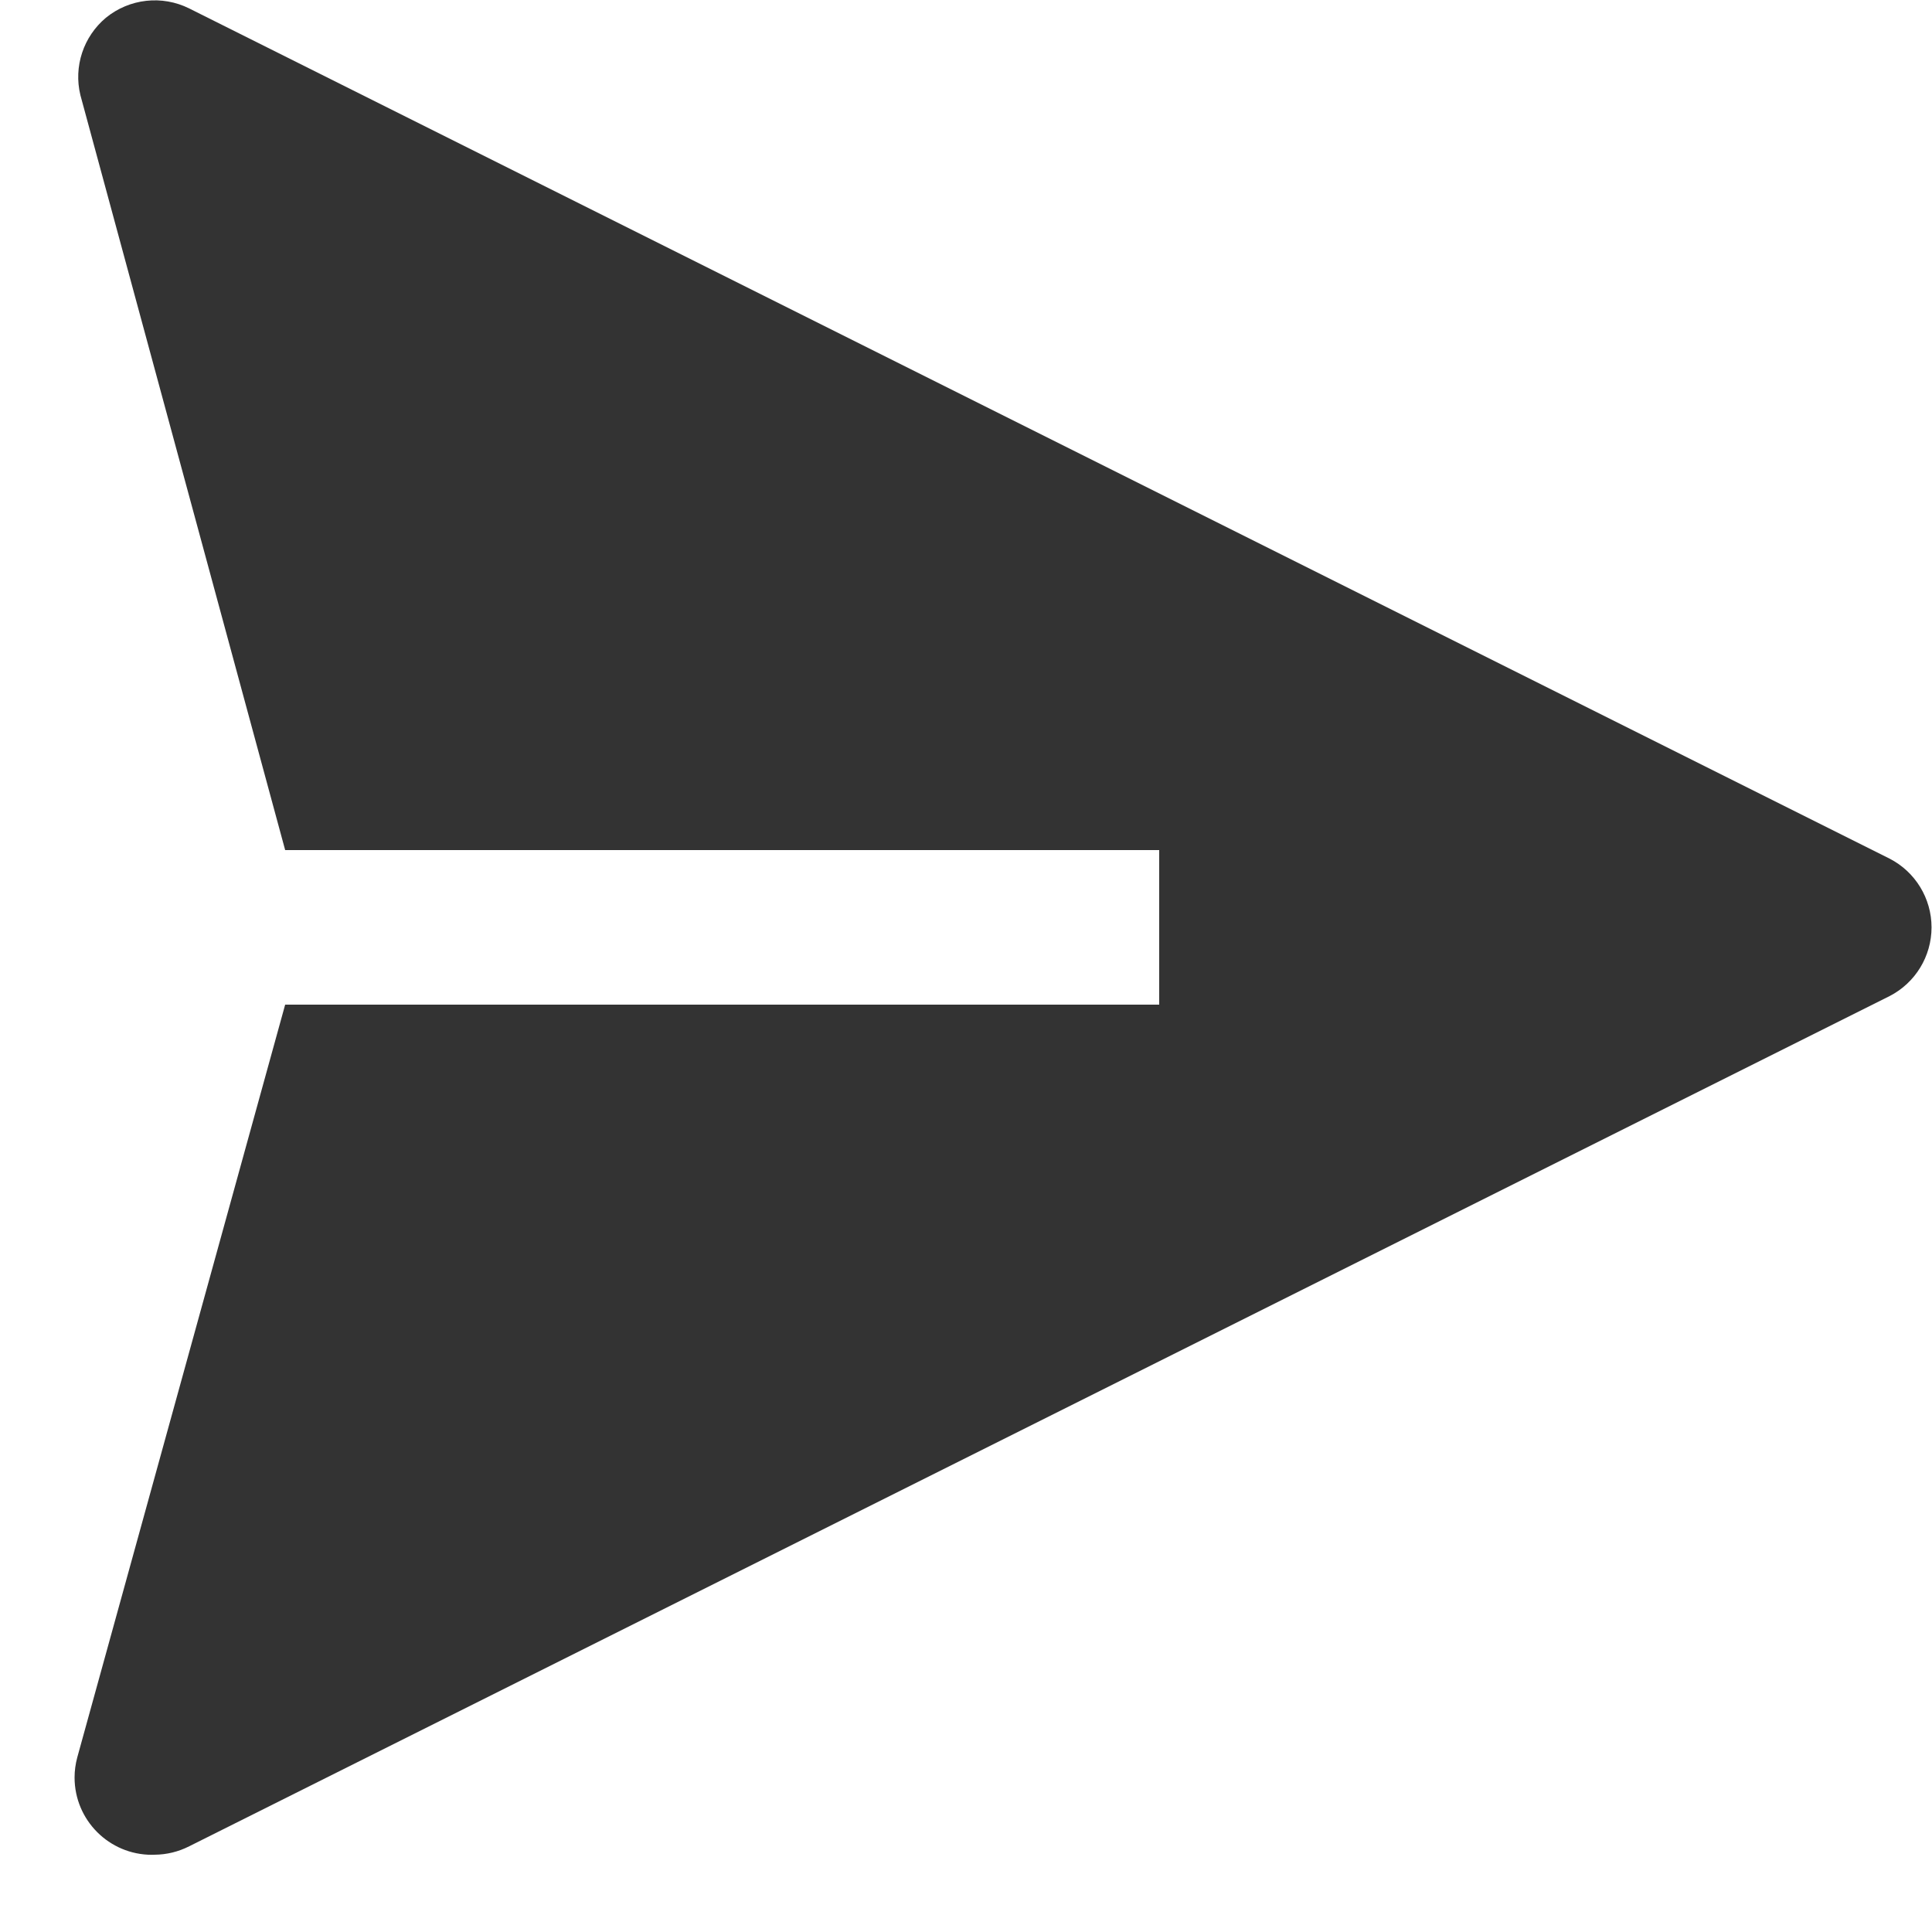
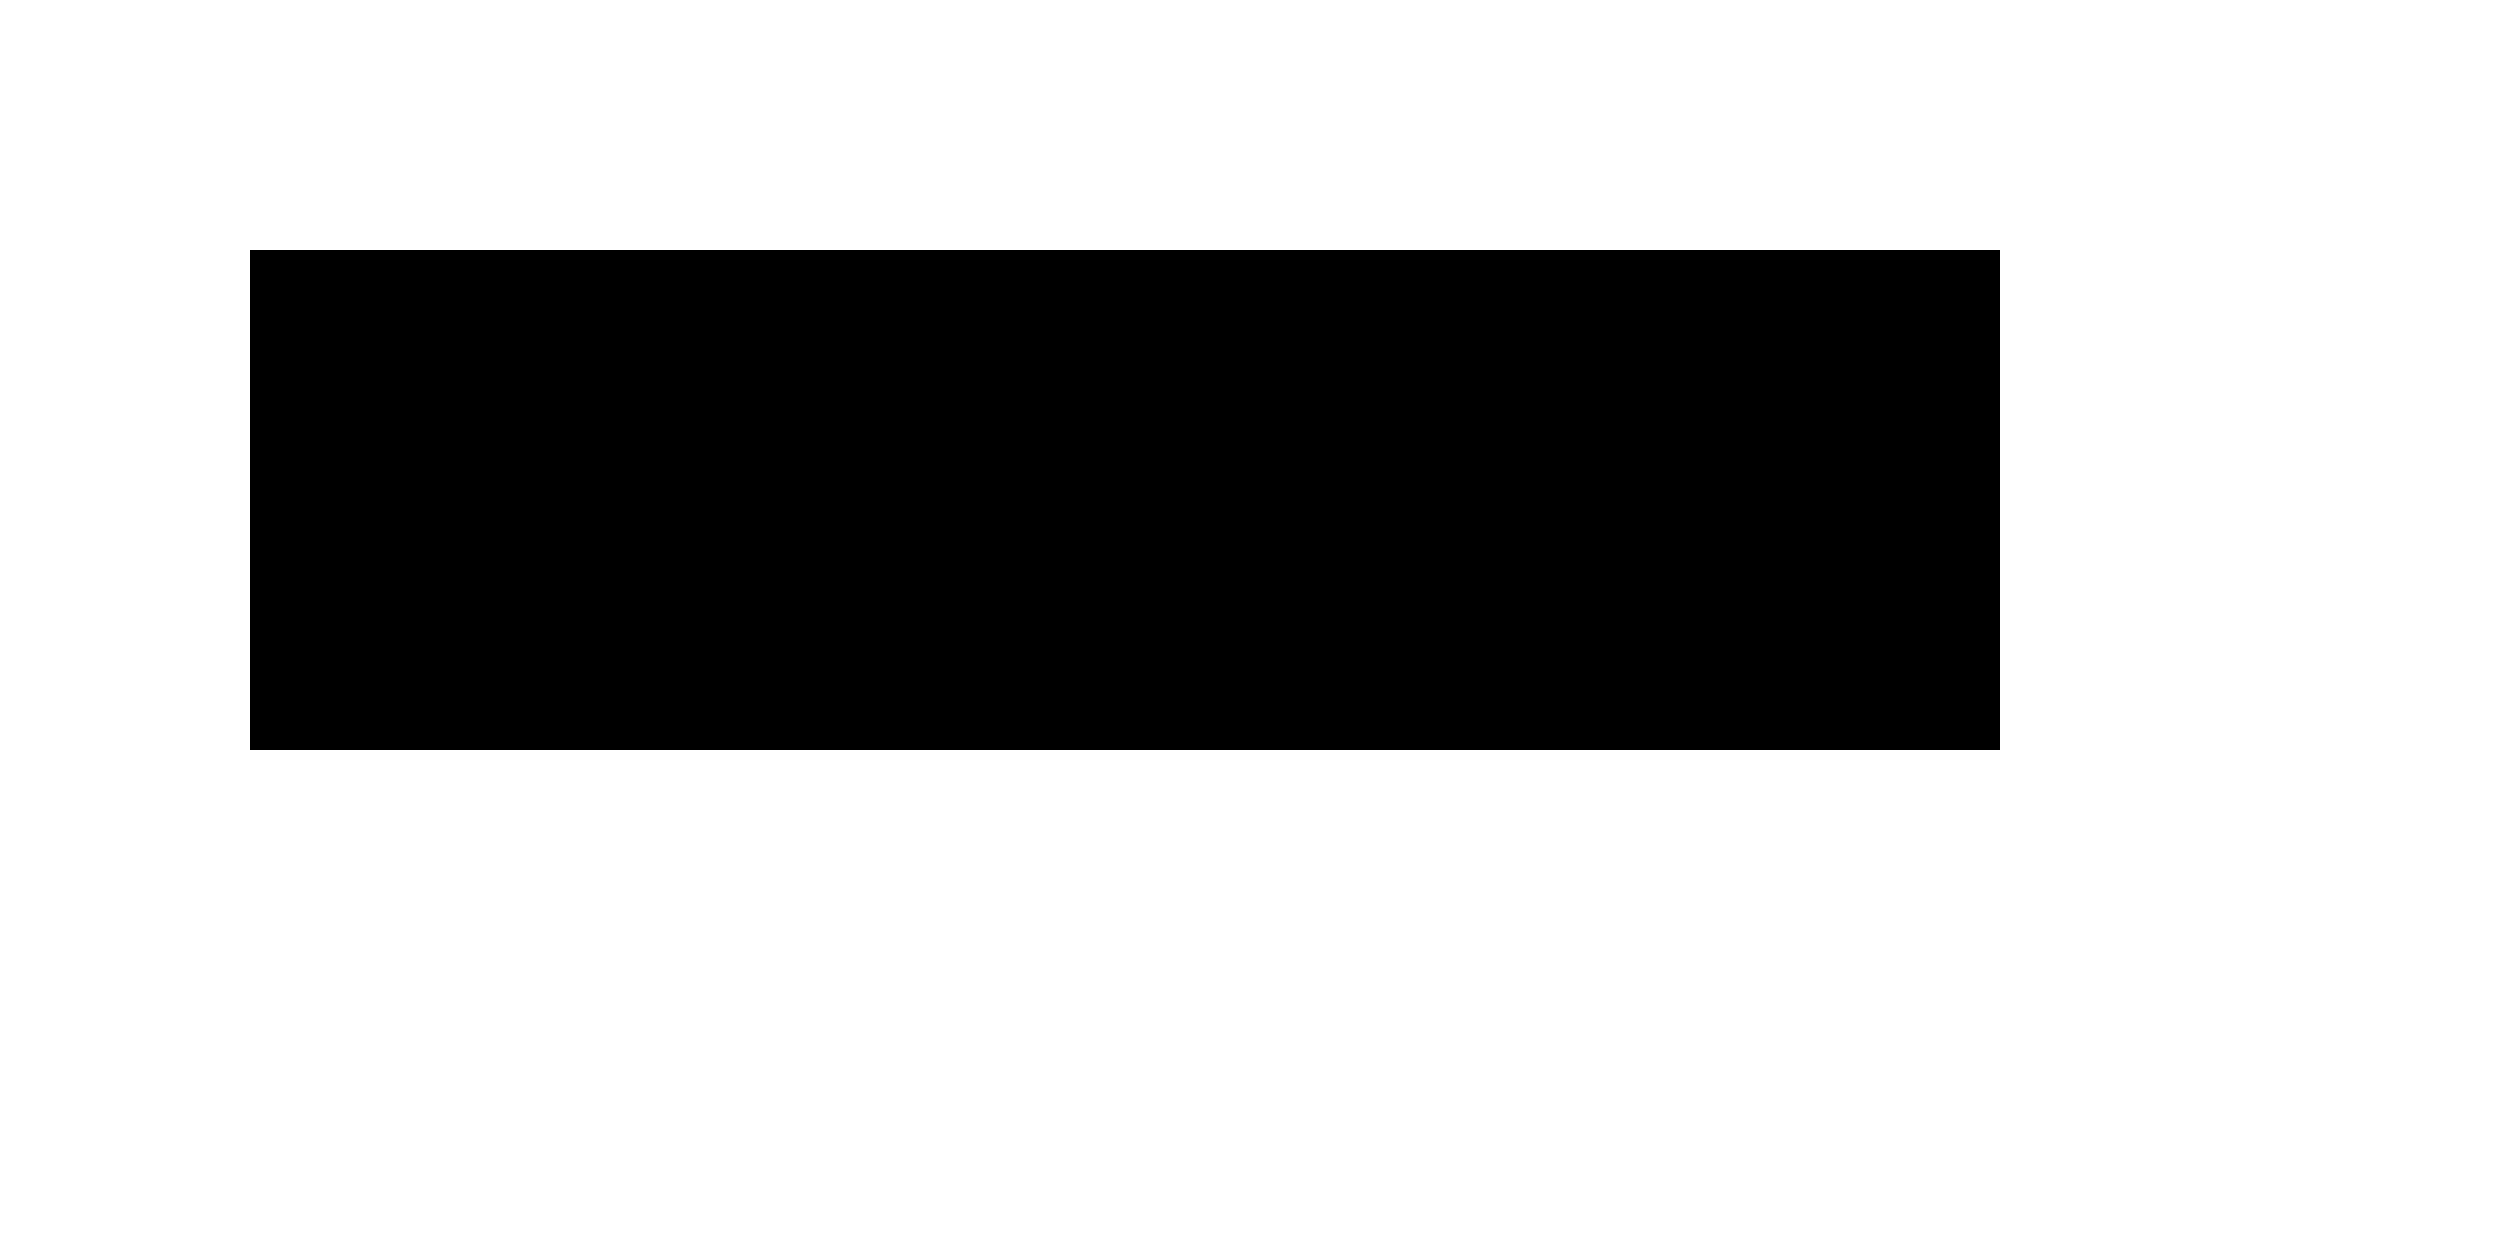
- <svg xmlns="http://www.w3.org/2000/svg" version="1.1" width="25px" height="25px">
-   <g transform="matrix(1 0 0 1 -444 -850 )">
-     <path d="M 24.994 12  C 24.994 11.625  24.784 11.281  24.45 11.11  L 2.45 0.11  C 2.098 -0.066  1.675 -0.019  1.37 0.23  C 1.079 0.474  0.951 0.861  1.04 1.23  L 3.69 11  L 15 11  L 15 13  L 3.69 13  L 1 22.74  C 0.977 22.825  0.965 22.913  0.965 23.001  C 0.965 23.553  1.413 24.001  1.965 24.001  C 1.977 24.001  1.988 24  2 24  C 2.157 23.999  2.311 23.961  2.45 23.89  L 24.45 12.89  C 24.784 12.719  24.994 12.375  24.994 12  Z " fill-rule="nonzero" fill="#333333" stroke="none" transform="matrix(1 0 0 1 444 850 )" />
+ <svg xmlns="http://www.w3.org/2000/svg" version="1.1" width="10px" height="5px">
+   <g transform="matrix(1 0 0 1 -426 -26 )">
+     <path d="M 427 28  L 434 28  " stroke-width="2" stroke="#000000" fill="none" />
  </g>
</svg>
